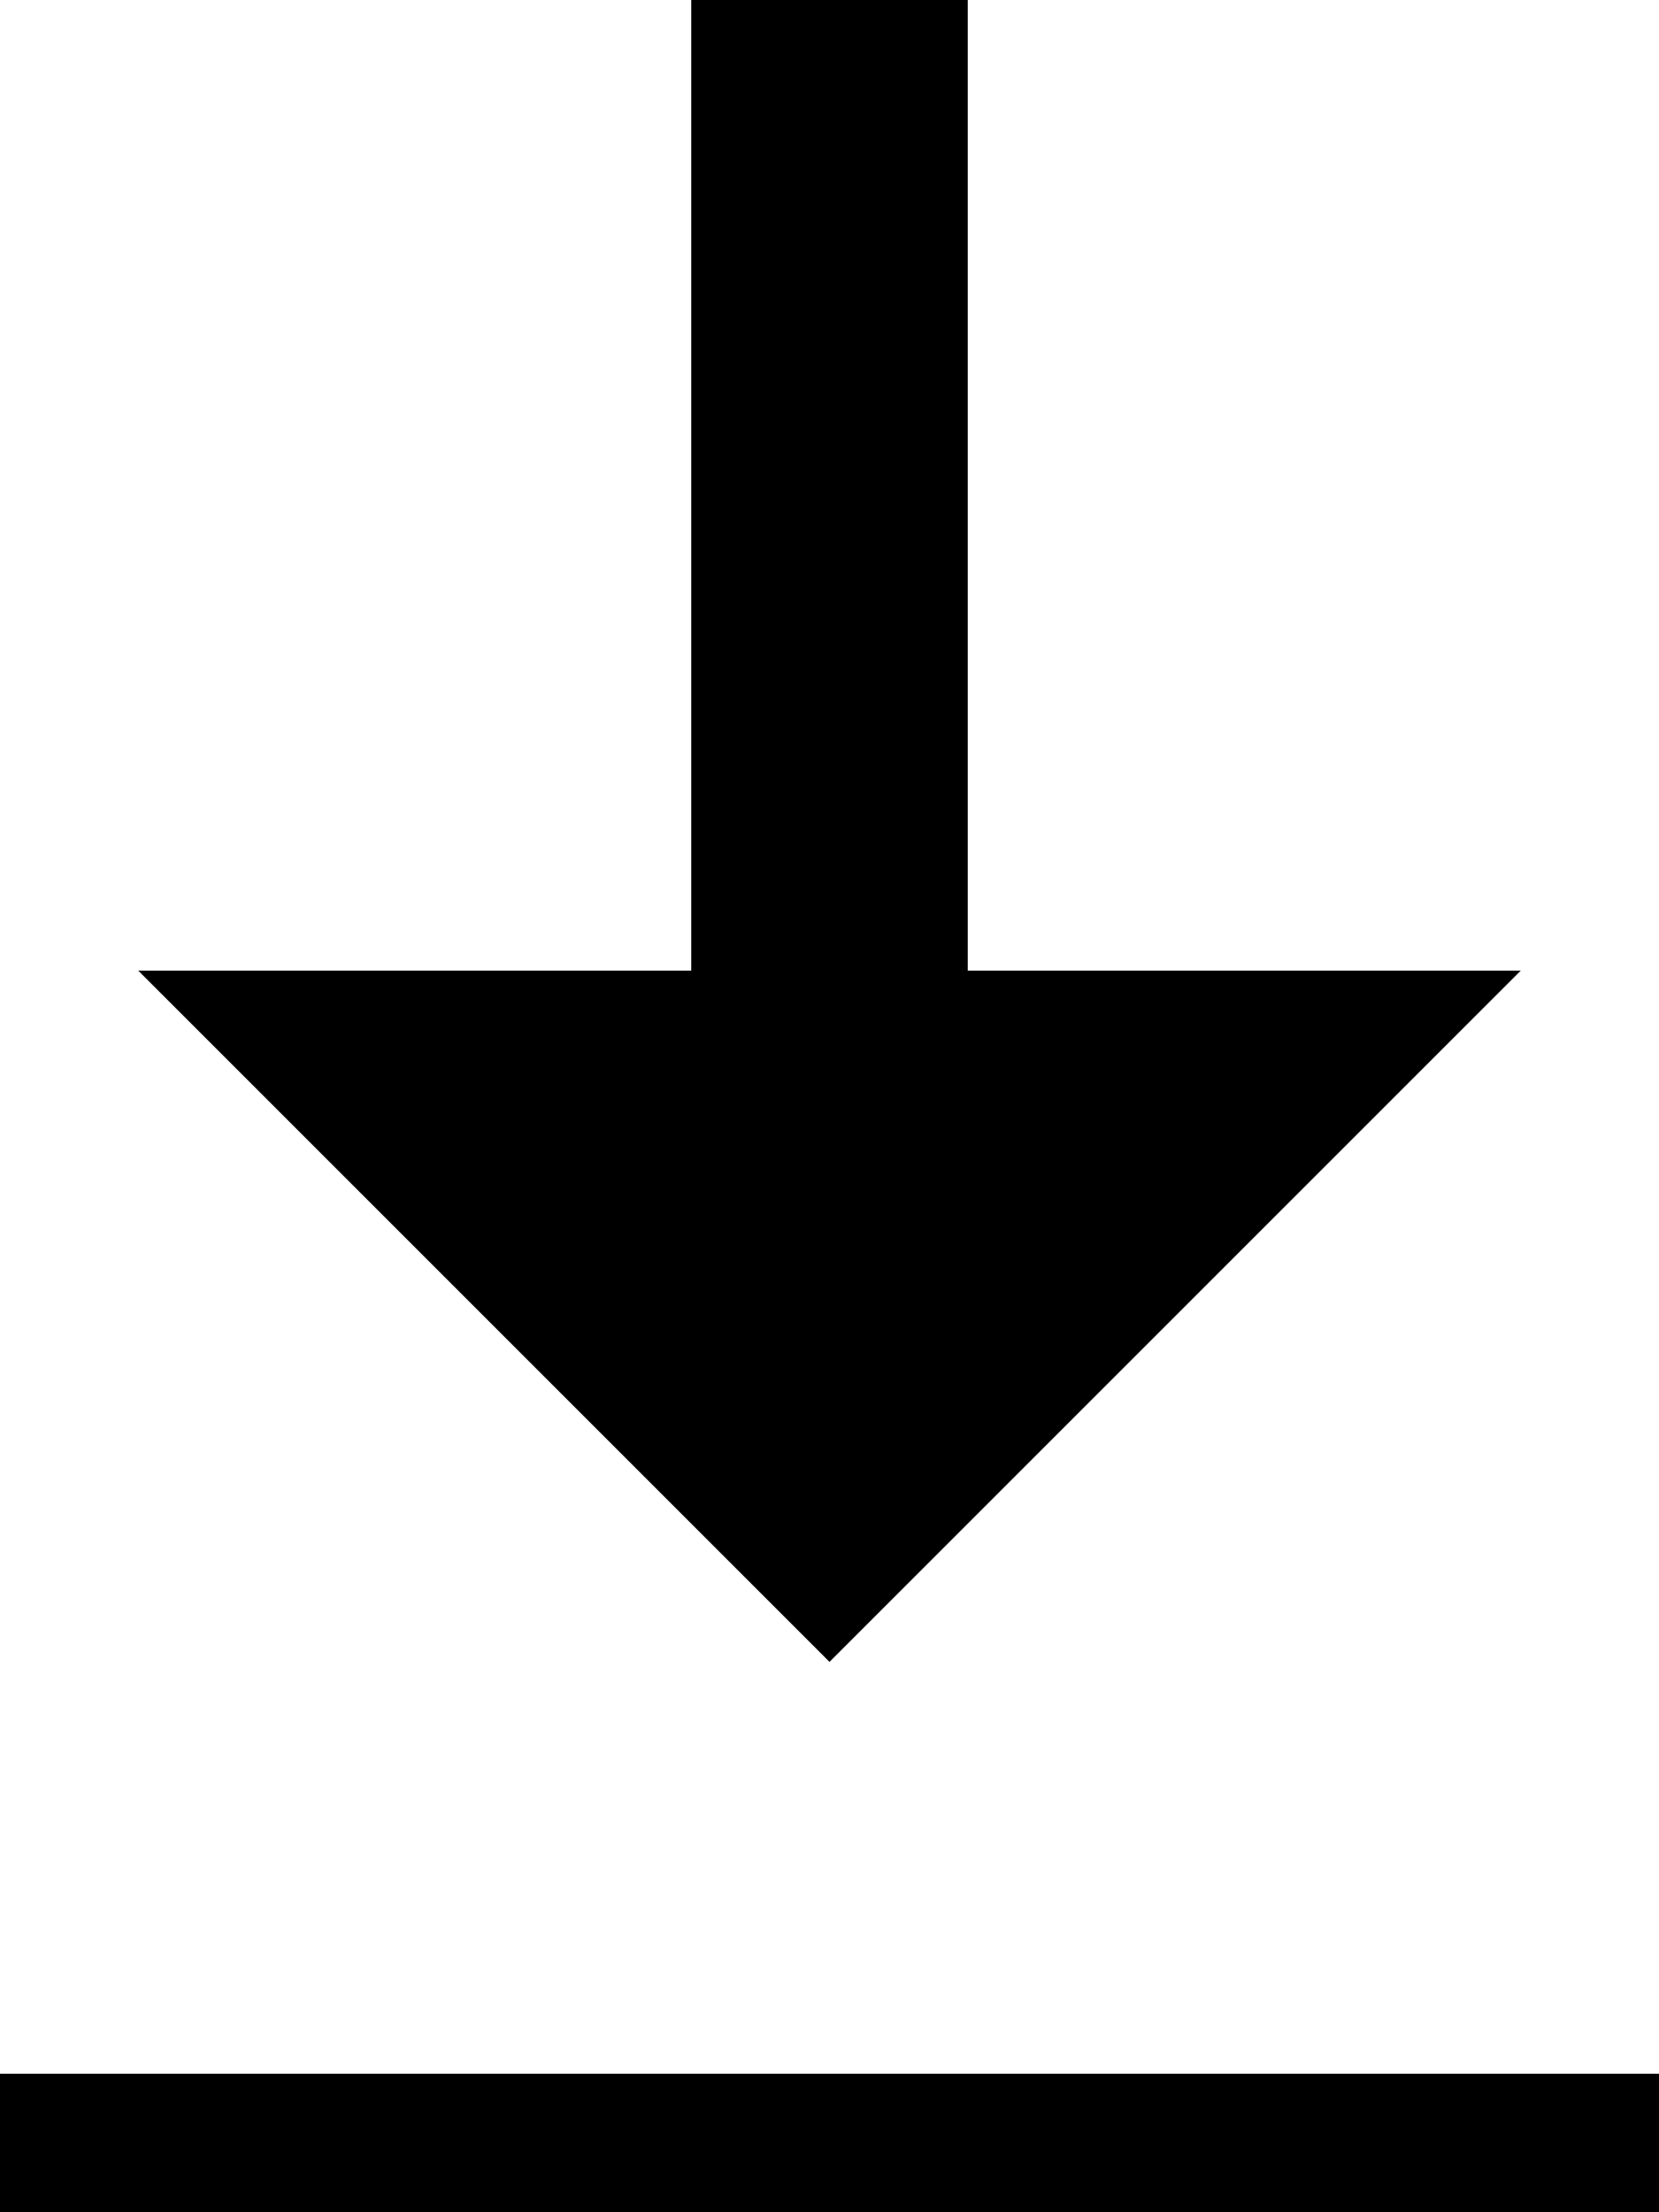
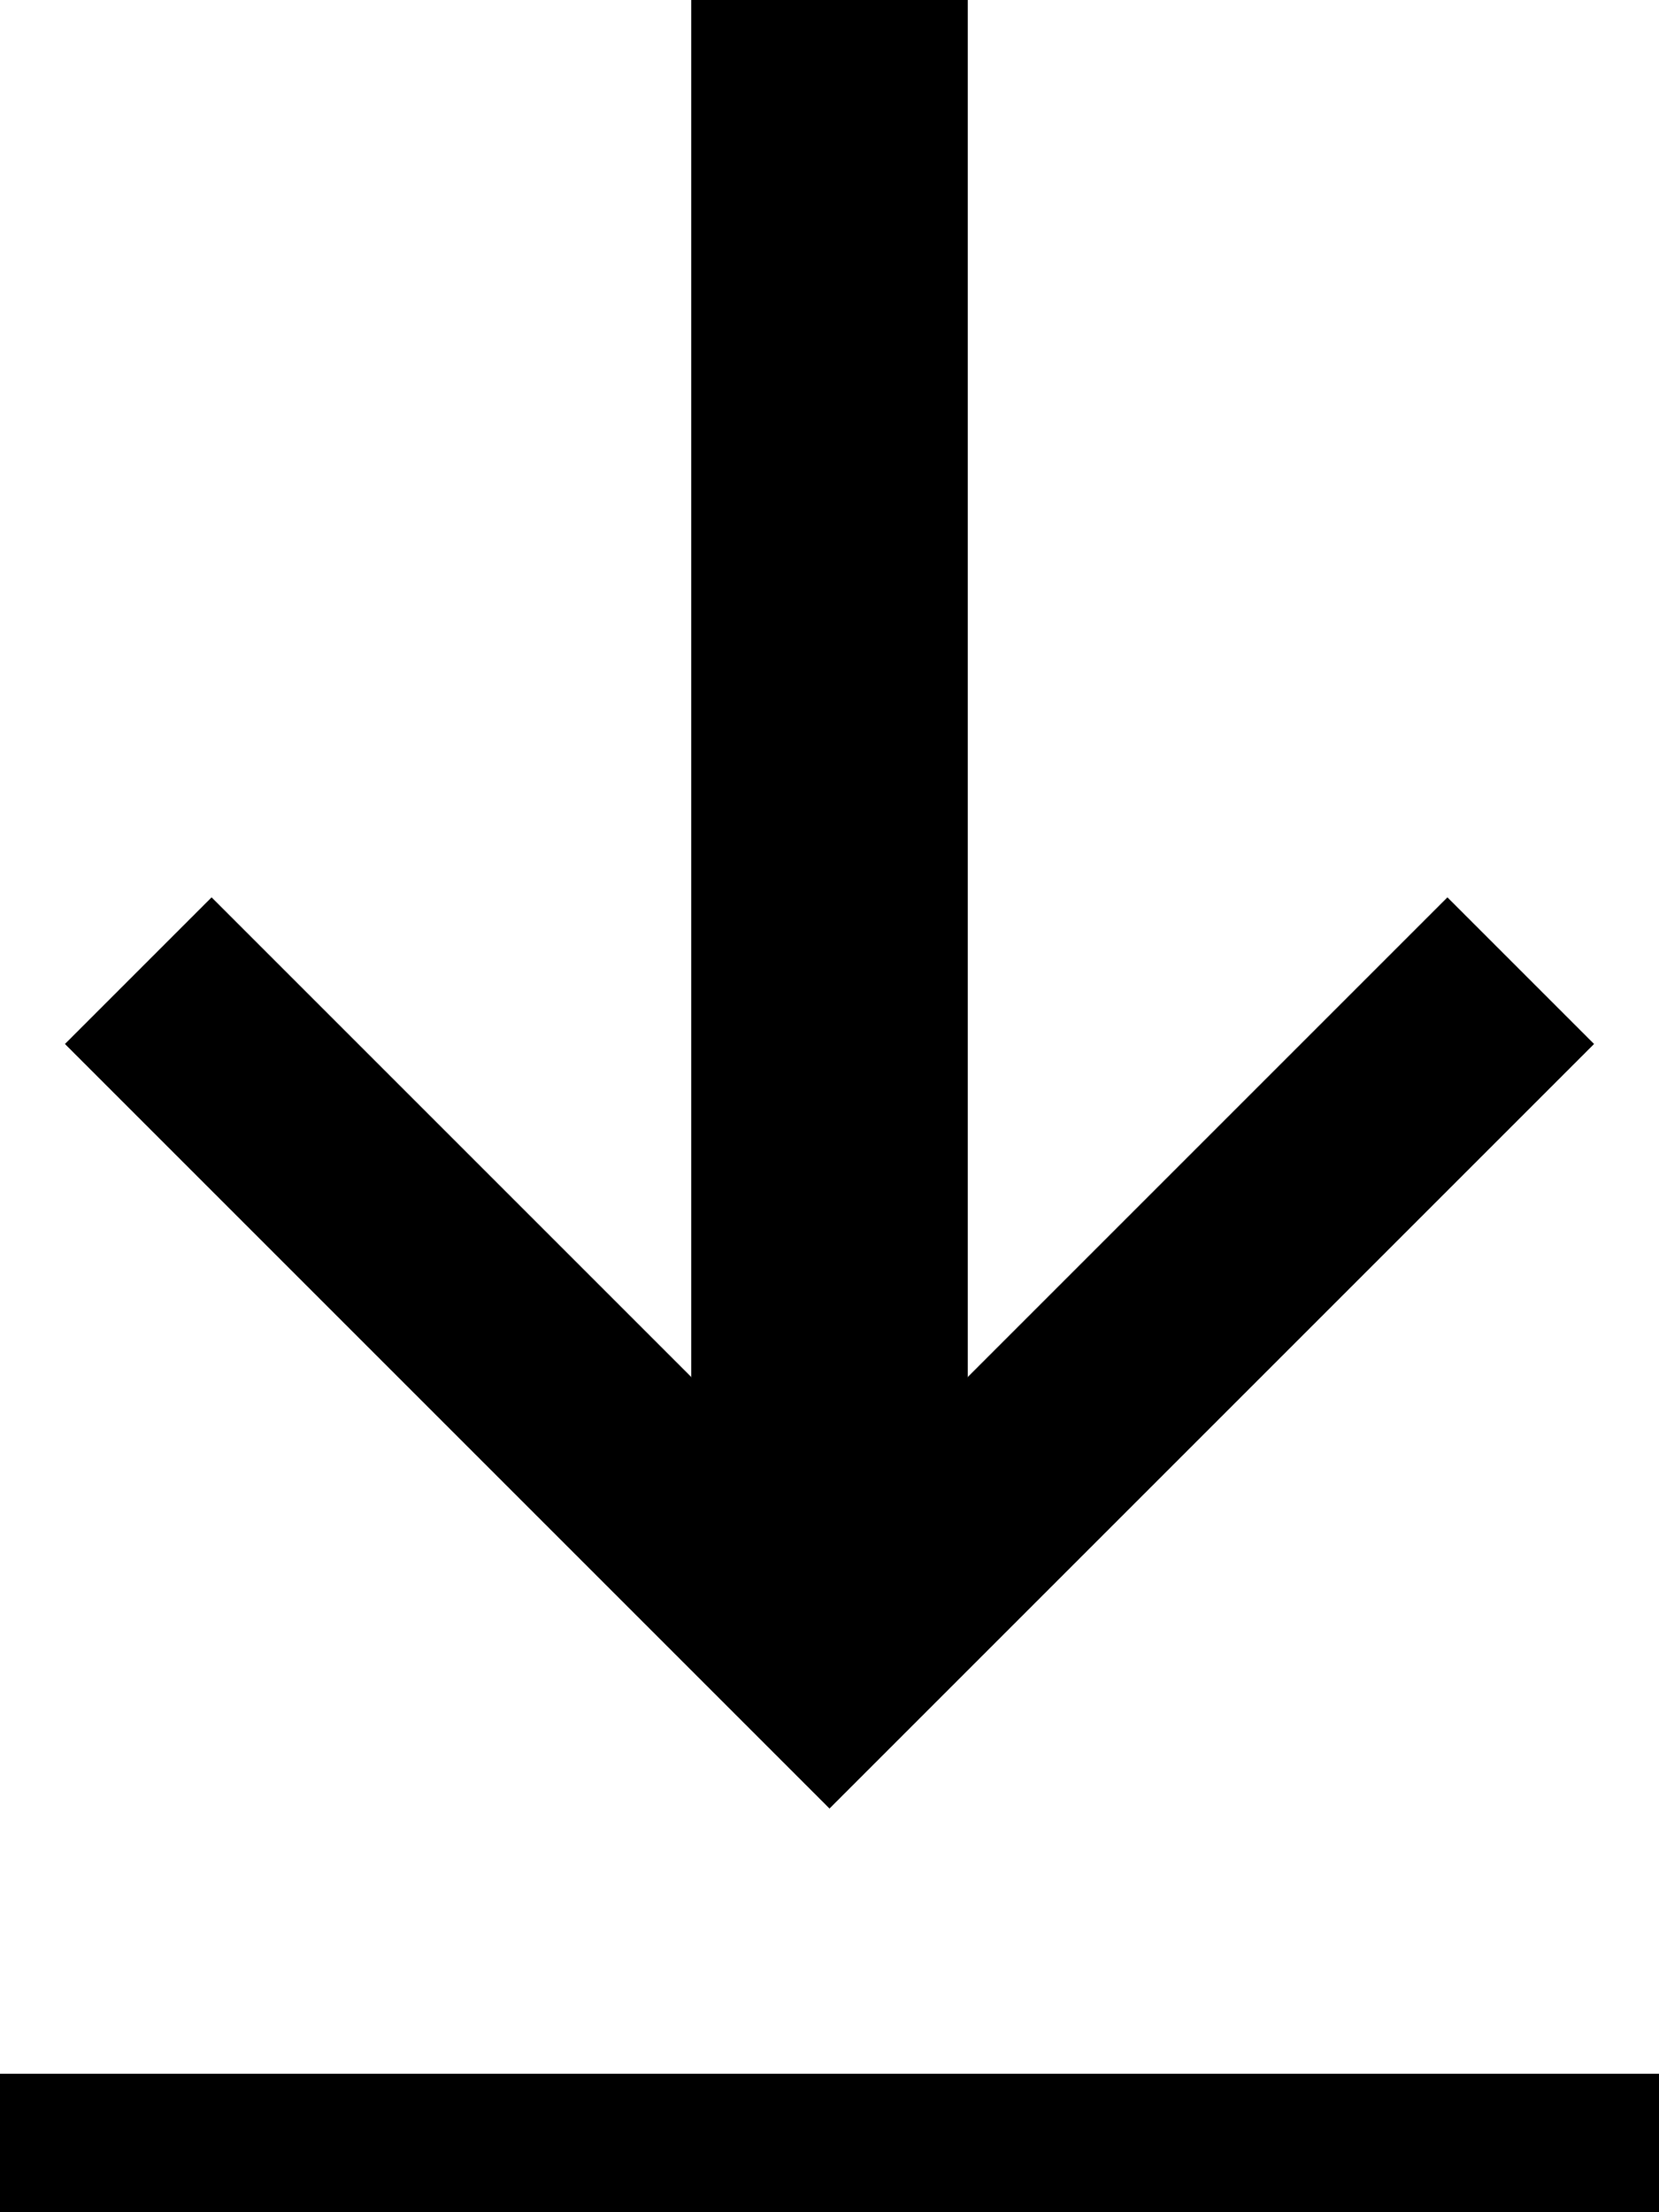
<svg xmlns="http://www.w3.org/2000/svg" id="svg" width="12" height="16" viewBox="0 0 12 16">
  <defs>
    <style>.download-polyline{fill:none;stroke:currentColor;stroke-miterlimit:10;stroke-width:1.5px;}</style>
  </defs>
  <rect x="5" width="2" height="11" fill="currentColor" />
-   <polyline class="download-polylin" points="11 7.021 6 12.021 1 7.021" />
+   <polyline class="download-polyline" points="11 7.021 6 12.021 1 7.021" />
  <rect y="15" width="12" height="1" fill="currentColor" />
</svg>
